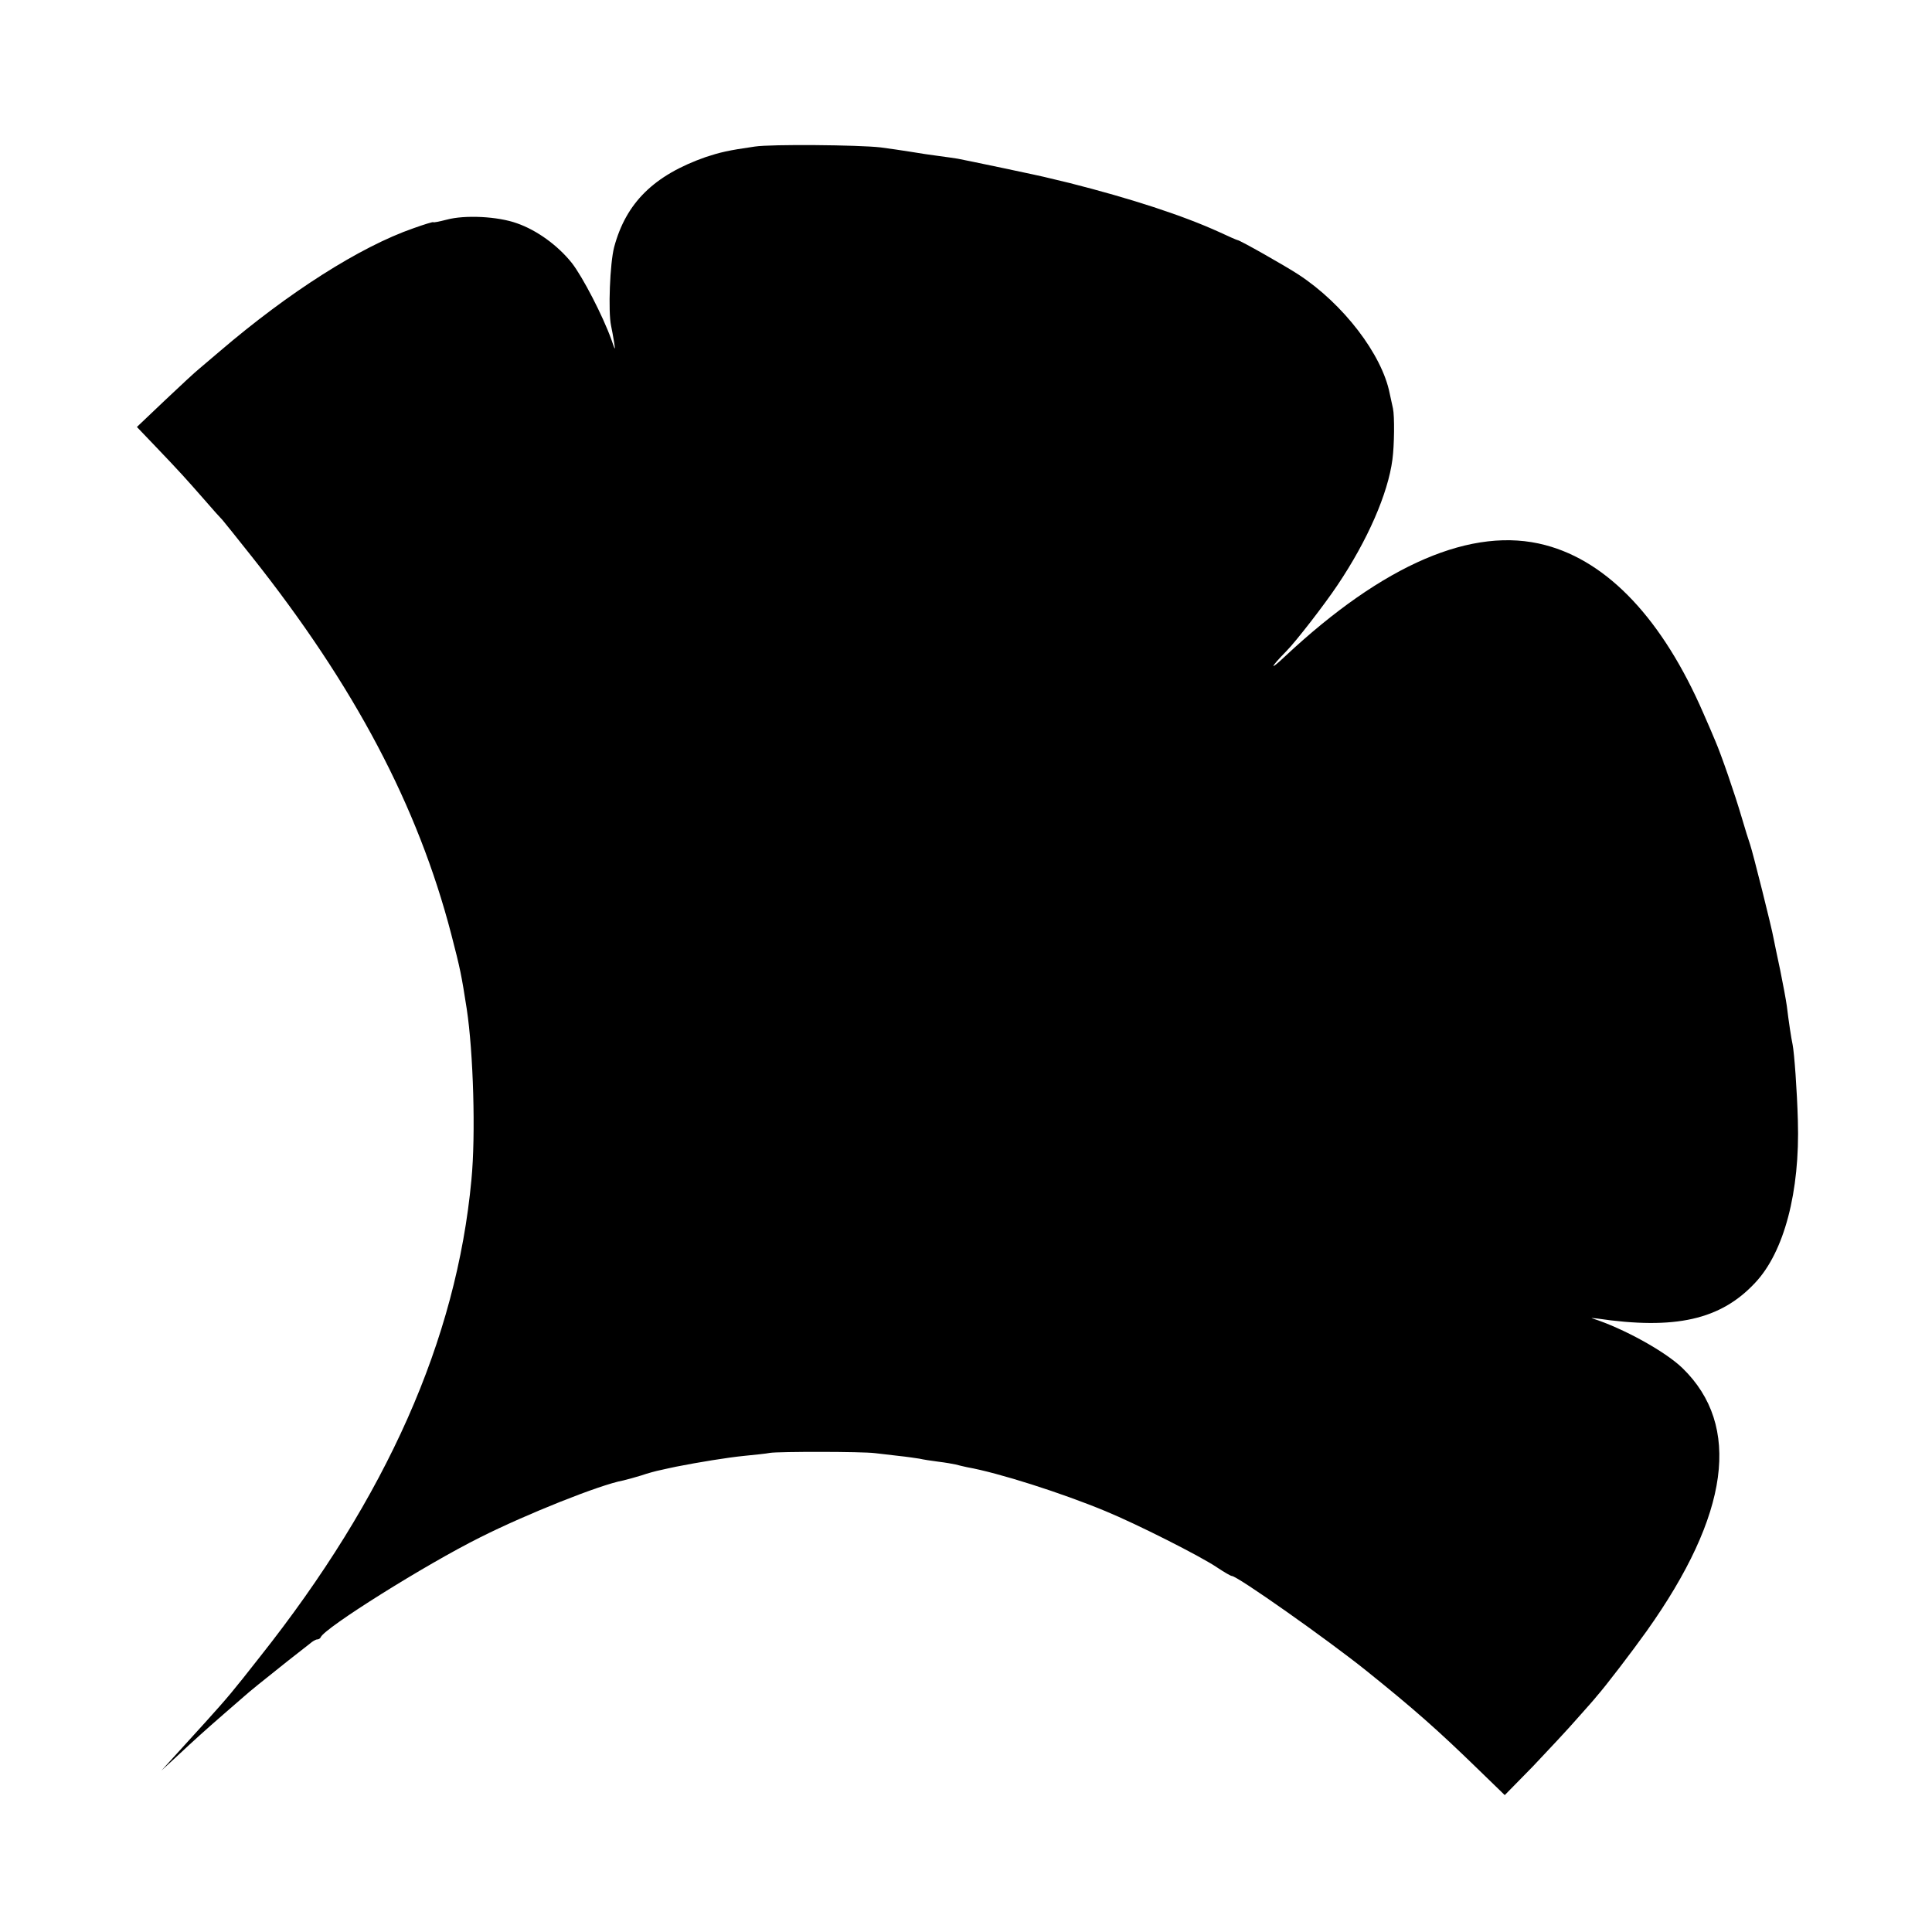
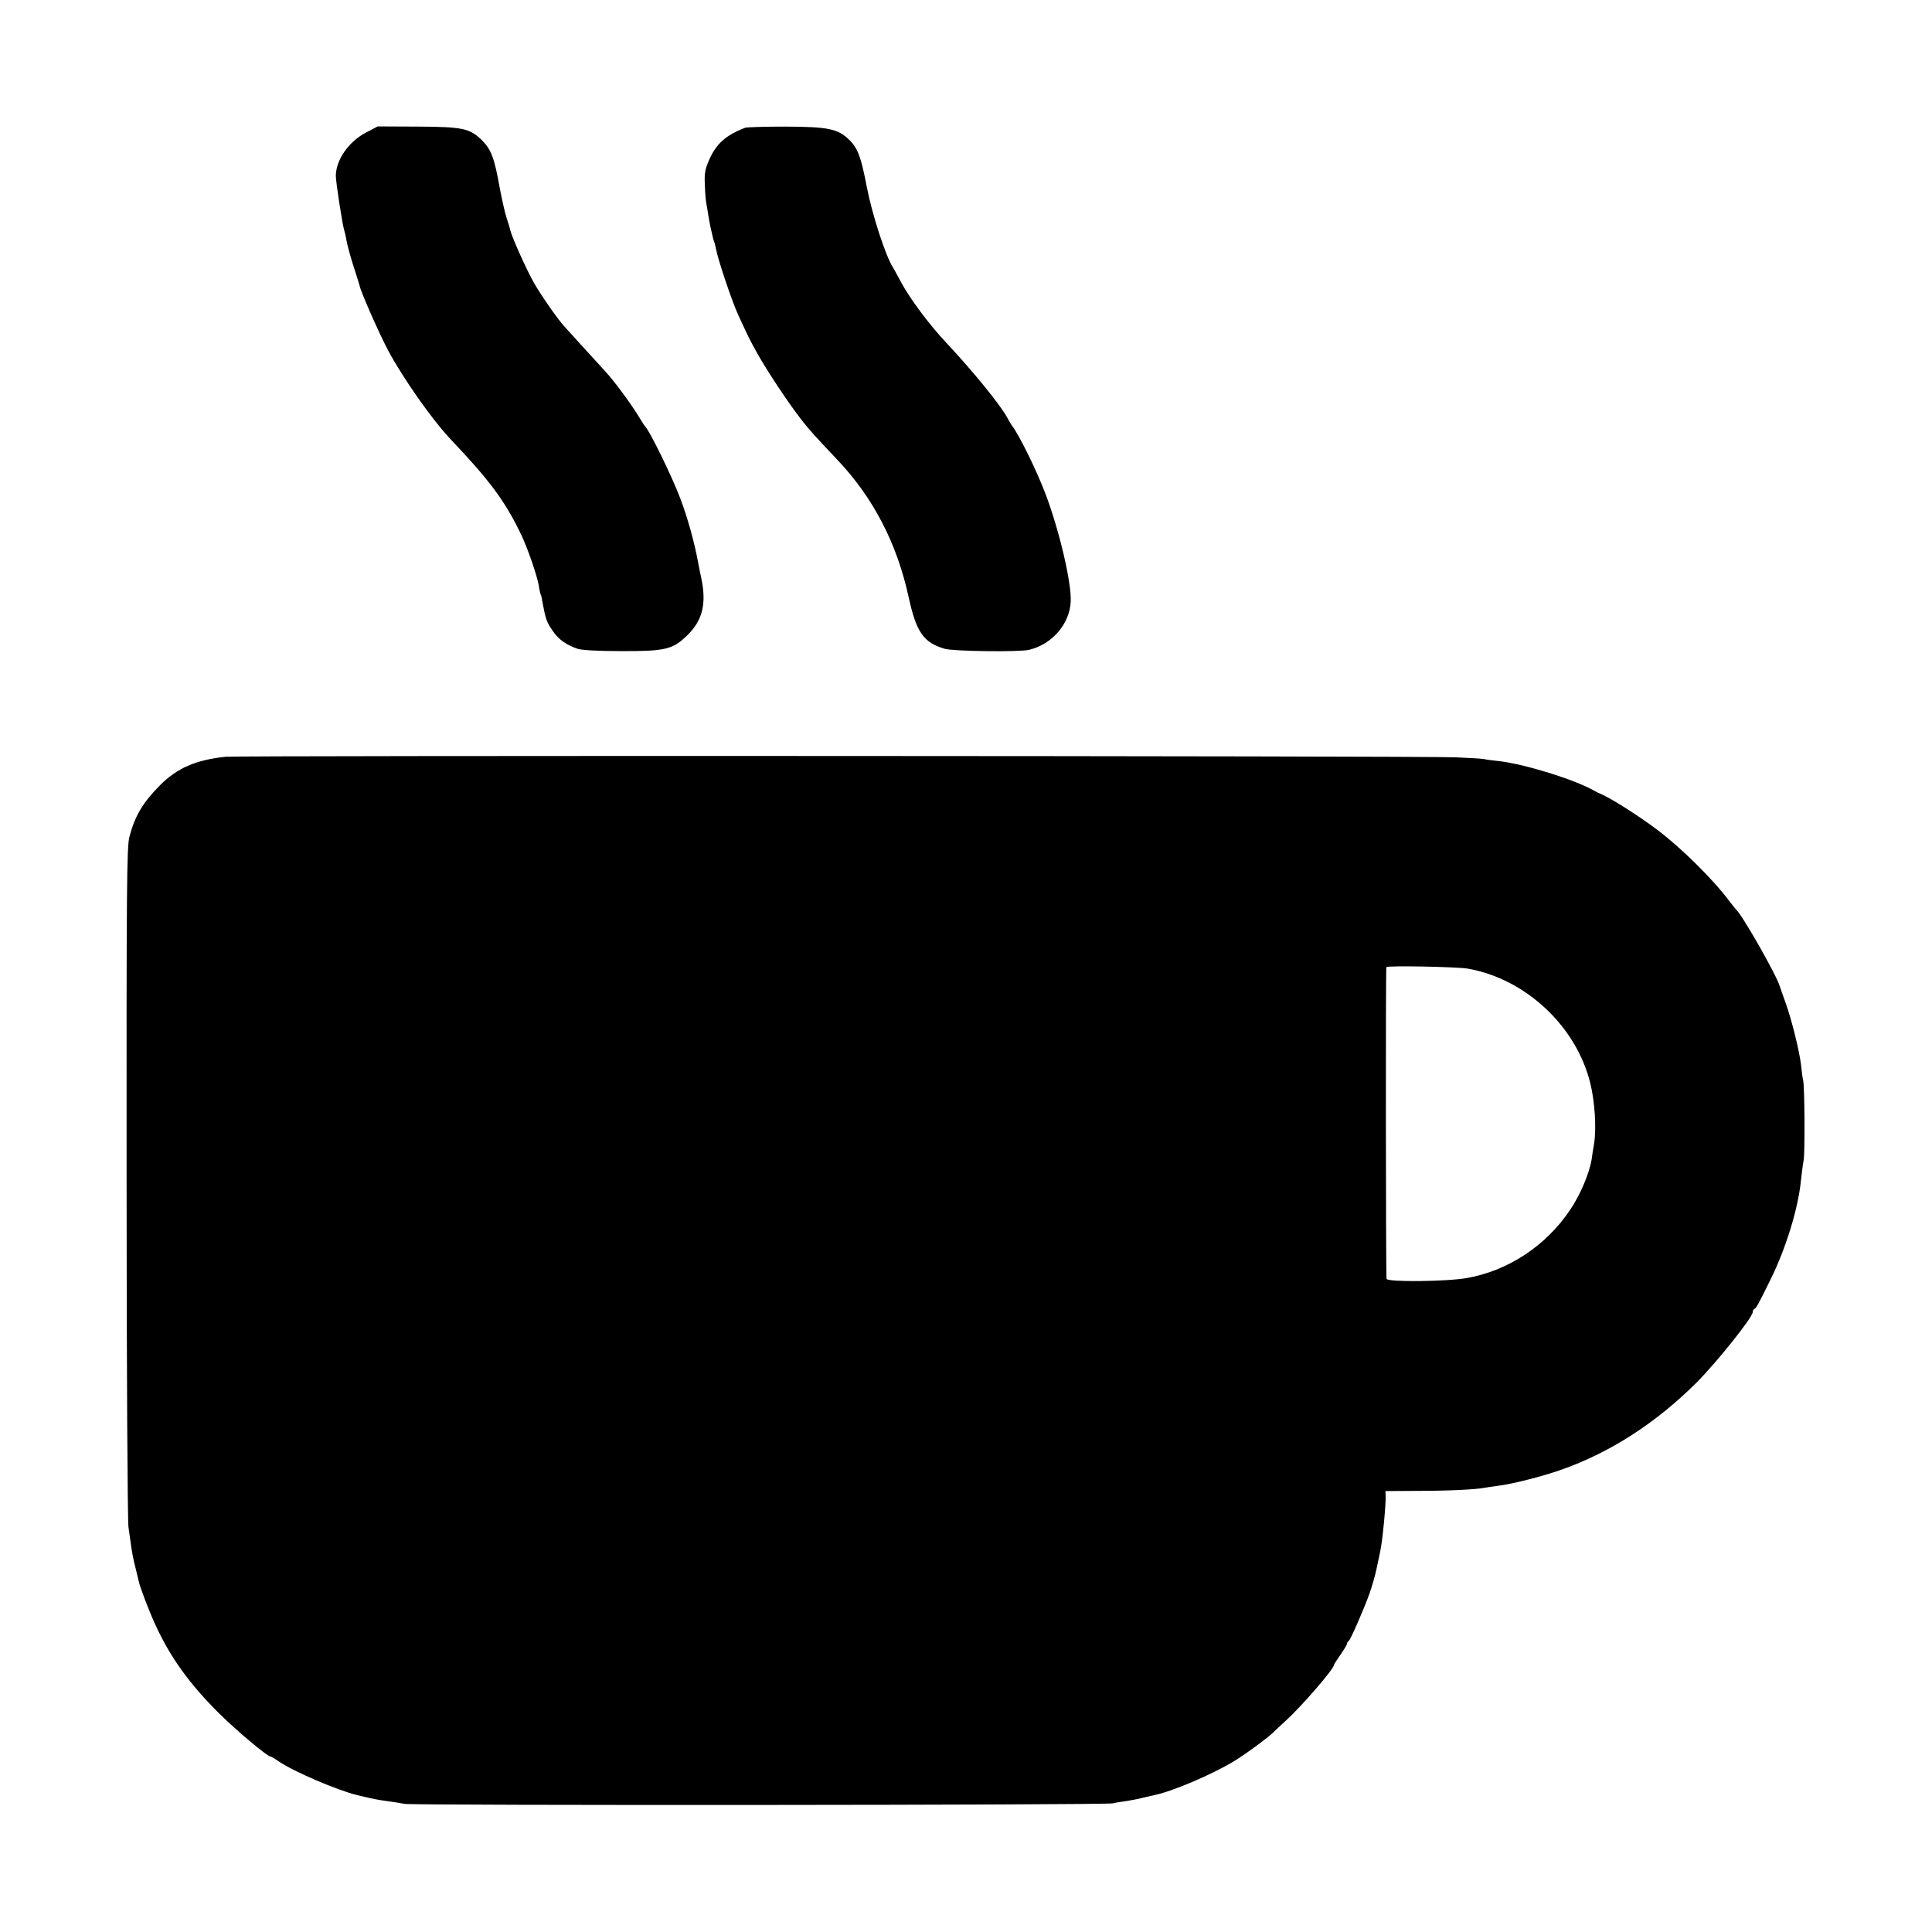
- <svg xmlns="http://www.w3.org/2000/svg" version="1.0" width="700pt" height="700pt" viewBox="0 0 700 700" preserveAspectRatio="xMidYMid meet">
-   <g transform="translate(0,700) scale(0.1,-0.1)" fill="#000000" stroke="none">
-     <path d="M2735 6469 c-98 -14 -126 -21 -178 -38 -188 -66 -289 -166 -332 -327 -15 -58 -22 -232 -11 -284 3 -14 8 -41 11 -60 5 -32 4 -31 -10 10 -31 86 -104 227 -143 277 -51 64 -127 119 -199 144 -69 25 -189 31 -255 13 -27 -7 -48 -11 -48 -9 0 2 -33 -8 -72 -22 -193 -67 -452 -232 -702 -446 -27 -23 -60 -51 -73 -62 -14 -11 -70 -63 -126 -116 l-101 -96 66 -69 c90 -94 114 -121 178 -194 30 -35 60 -68 66 -74 5 -6 53 -65 105 -131 374 -471 603 -905 724 -1370 33 -127 37 -148 56 -270 24 -157 33 -457 17 -620 -54 -579 -307 -1149 -767 -1729 -98 -125 -114 -144 -196 -235 -54 -59 -60 -66 -120 -132 l-40 -44 50 46 c76 71 104 96 175 158 36 31 70 61 76 66 14 13 72 60 154 125 36 28 73 57 83 65 9 8 21 15 26 15 5 0 11 3 13 8 14 34 381 264 578 362 167 84 435 191 518 206 13 3 42 11 65 18 23 8 56 17 72 20 17 4 41 9 55 12 81 16 185 33 245 39 39 4 81 8 95 11 32 5 334 5 380 -1 19 -2 58 -7 86 -10 29 -3 62 -8 75 -10 13 -3 44 -8 69 -11 25 -3 53 -8 62 -10 10 -3 29 -7 42 -10 113 -20 342 -93 501 -159 112 -46 346 -164 406 -205 24 -16 48 -30 52 -30 20 0 346 -230 487 -343 173 -139 259 -215 403 -355 l99 -96 102 104 c55 58 128 136 161 174 33 37 65 73 70 80 32 36 129 163 181 236 301 423 344 745 130 953 -63 61 -216 145 -326 180 -8 2 -1 2 15 0 284 -42 449 -5 574 129 105 111 163 330 155 588 -3 110 -13 245 -19 275 -5 23 -14 82 -21 140 -3 22 -14 81 -24 130 -11 50 -21 101 -24 115 -6 36 -75 311 -85 340 -5 14 -19 59 -31 100 -24 82 -74 227 -95 275 -7 17 -26 62 -43 100 -147 339 -345 550 -573 610 -263 70 -586 -69 -944 -404 -57 -54 -54 -41 5 19 35 35 140 171 186 240 109 162 183 332 199 455 7 51 8 158 2 185 -2 8 -7 33 -12 55 -28 141 -168 324 -330 430 -47 31 -213 125 -221 125 -2 0 -32 13 -66 29 -134 61 -322 122 -543 178 -33 8 -67 16 -75 18 -25 7 -303 65 -330 70 -14 2 -45 7 -70 10 -25 3 -70 10 -100 15 -30 5 -80 12 -110 16 -79 9 -396 12 -455 3z" />
+ <svg xmlns="http://www.w3.org/2000/svg" version="1.0" width="1024pt" height="1024pt" viewBox="0 0 1024 1024" preserveAspectRatio="xMidYMid meet">
+   <g transform="translate(0,1024) scale(0.1,-0.1)" fill="#000000" stroke="none">
+     <path d="M1941 9538 c-93 -48 -161 -146 -161 -231 0 -31 34 -253 44 -286 3 -9 7 -27 10 -41 6 -41 26 -110 49 -180 11 -36 21 -67 22 -70 2 -26 106 -261 153 -349 78 -145 228 -359 322 -460 19 -21 60 -65 90 -97 140 -152 219 -263 293 -419 35 -74 84 -217 93 -270 3 -22 8 -43 10 -46 2 -3 6 -19 8 -35 18 -97 23 -111 57 -160 30 -44 72 -73 131 -93 21 -7 110 -12 225 -12 239 -1 278 8 356 84 82 80 103 170 73 307 -3 14 -11 52 -17 85 -18 98 -54 230 -94 335 -42 112 -163 360 -186 380 -3 3 -16 23 -29 45 -41 69 -135 197 -185 250 -16 17 -68 74 -115 126 -47 52 -91 100 -98 108 -33 35 -124 165 -162 232 -40 70 -118 245 -125 278 -2 9 -10 37 -19 63 -9 26 -25 98 -37 160 -28 159 -45 204 -93 253 -65 65 -103 73 -346 74 l-208 1 -61 -32z" />
+     <path d="M3950 9563 c-103 -39 -155 -86 -192 -172 -22 -50 -25 -72 -22 -133 1 -40 5 -84 8 -98 3 -14 7 -41 10 -60 3 -19 8 -46 11 -60 3 -14 8 -36 11 -49 3 -14 7 -28 9 -31 2 -4 7 -22 10 -40 10 -55 85 -279 118 -350 54 -117 62 -134 102 -205 49 -88 163 -260 229 -345 44 -57 75 -91 196 -219 189 -200 314 -441 376 -726 41 -187 79 -241 192 -274 47 -13 396 -18 447 -5 121 29 214 136 220 255 5 98 -59 373 -132 567 -46 123 -143 321 -180 367 -4 6 -14 22 -22 37 -35 68 -182 248 -326 402 -87 92 -195 236 -240 322 -20 37 -39 72 -43 78 -39 62 -109 277 -138 426 -30 158 -48 206 -94 250 -60 58 -112 68 -338 69 -108 0 -204 -3 -212 -6z" />
+     <path d="M1195 6229 c-157 -17 -255 -59 -347 -151 -90 -91 -133 -162 -162 -273 -14 -54 -16 -249 -15 -1830 0 -989 5 -1796 10 -1830 5 -33 11 -80 15 -105 3 -25 12 -72 21 -105 8 -33 16 -67 18 -75 8 -36 56 -162 90 -235 79 -172 182 -313 337 -467 93 -92 255 -228 272 -228 3 0 22 -11 42 -25 83 -56 312 -154 419 -180 92 -22 106 -24 155 -31 25 -3 68 -10 95 -15 58 -9 3717 -7 3755 3 14 4 45 9 70 12 25 4 63 11 85 17 22 5 51 12 65 15 93 19 303 108 420 179 60 36 192 133 215 159 6 6 32 31 60 56 81 73 255 274 255 295 0 3 16 28 35 55 19 27 35 54 35 59 0 5 3 11 8 13 9 4 81 169 111 253 12 34 29 92 37 130 8 39 17 79 19 90 12 52 32 257 29 300 l-1 22 171 1 c157 0 304 7 352 16 10 2 44 7 74 11 76 9 239 51 335 85 261 92 504 249 719 464 107 108 296 344 296 372 0 7 4 14 8 16 10 3 20 22 87 158 80 162 145 372 160 520 4 36 10 86 15 113 7 49 5 387 -3 422 -3 11 -8 47 -11 80 -9 75 -49 238 -82 330 -14 39 -28 78 -31 88 -19 63 -202 383 -232 407 -3 3 -19 23 -36 45 -84 113 -254 281 -380 376 -95 72 -243 166 -296 189 -13 5 -31 14 -39 19 -104 59 -367 141 -505 157 -33 3 -69 8 -80 11 -11 2 -78 6 -148 9 -183 8 -6450 10 -6522 3z m6585 -1123 c306 -54 575 -305 649 -608 24 -97 33 -239 20 -319 -5 -30 -11 -67 -13 -84 -12 -74 -61 -190 -115 -269 -128 -190 -329 -322 -547 -360 -107 -19 -424 -22 -425 -4 -4 38 -5 1644 -1 1652 5 9 373 2 432 -8z" />
  </g>
</svg>
